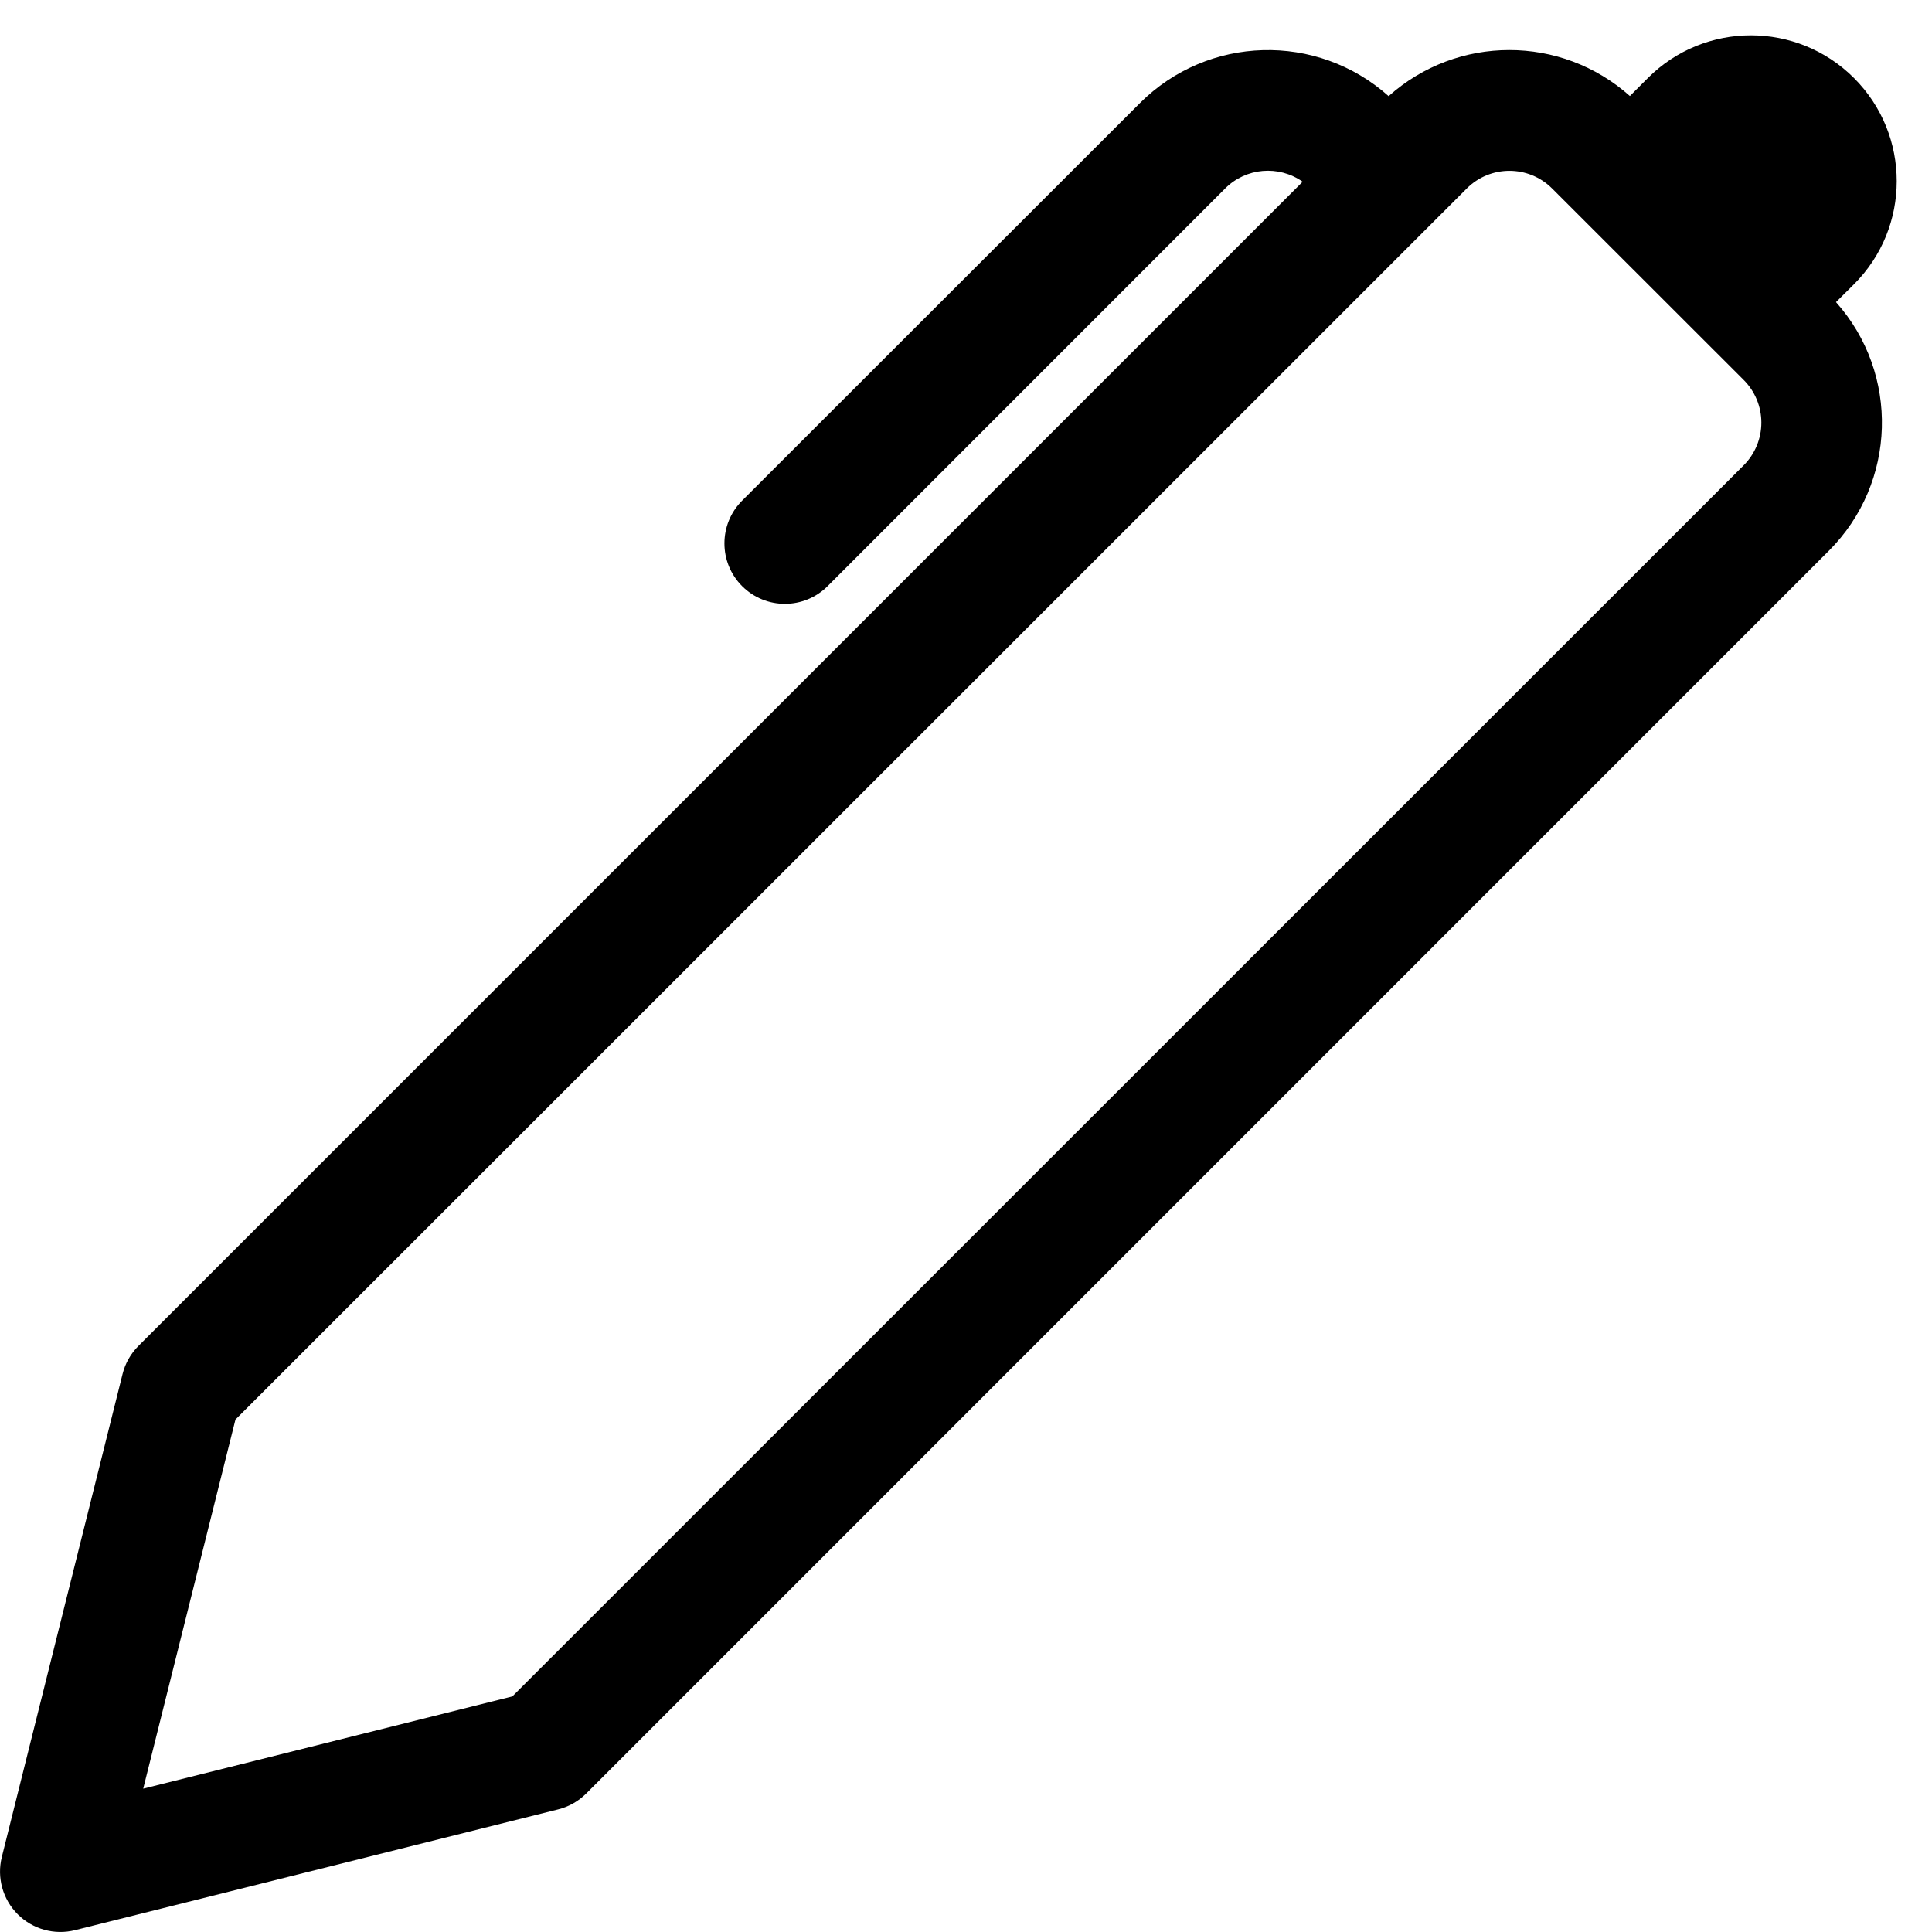
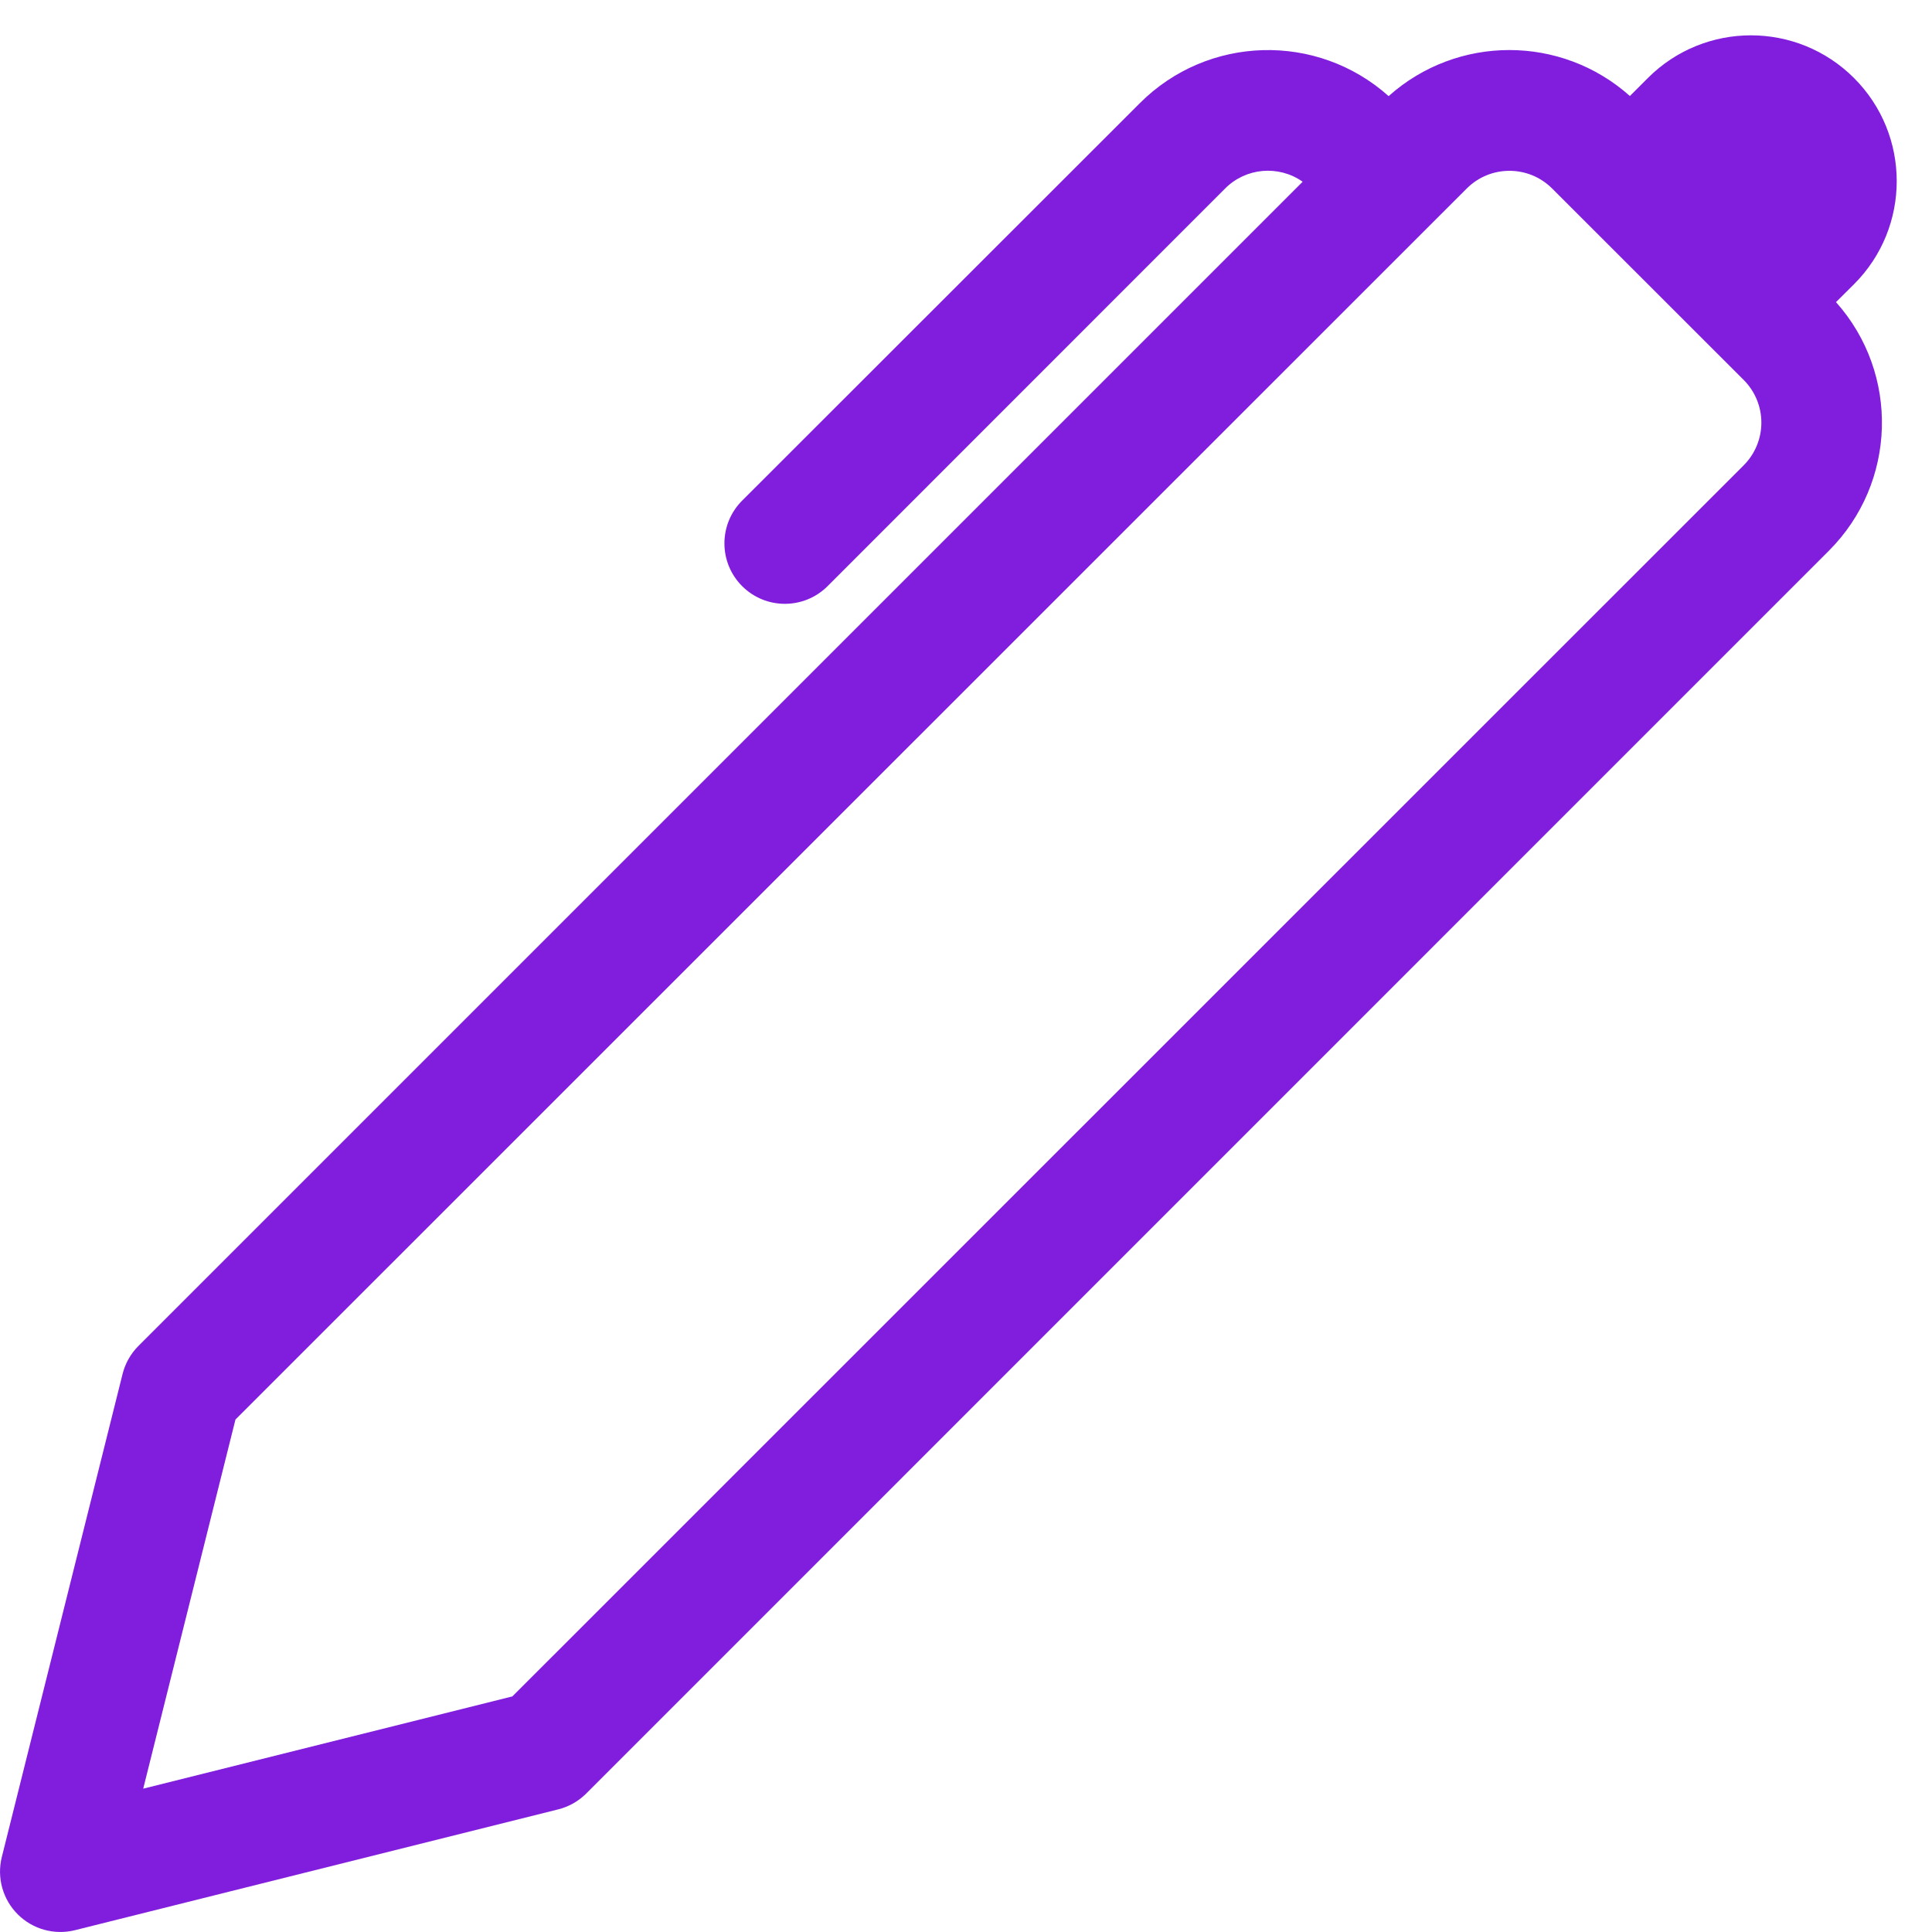
- <svg xmlns="http://www.w3.org/2000/svg" width="16" height="16" fill="currentColor" class="bi bi-pen" viewBox="0 0 16 16">
+ <svg xmlns="http://www.w3.org/2000/svg" width="16" height="16" fill="#811EDE" class="bi bi-pen" viewBox="0 0 16 16">
  <path d="m13.498.795.149-.149a1.207 1.207 0 1 1 1.707 1.708l-.149.148a1.5 1.5 0 0 1-.059 2.059L4.854 14.854a.5.5 0 0 1-.233.131l-4 1a.5.5 0 0 1-.606-.606l1-4a.5.5 0 0 1 .131-.232l9.642-9.642a.5.5 0 0 0-.642.056L6.854 4.854a.5.5 0 1 1-.708-.708L9.44.854A1.5 1.5 0 0 1 11.5.796a1.5 1.5 0 0 1 1.998-.001m-.644.766a.5.5 0 0 0-.707 0L1.95 11.756l-.764 3.057 3.057-.764L14.44 3.854a.5.5 0 0 0 0-.708z" />
</svg>
